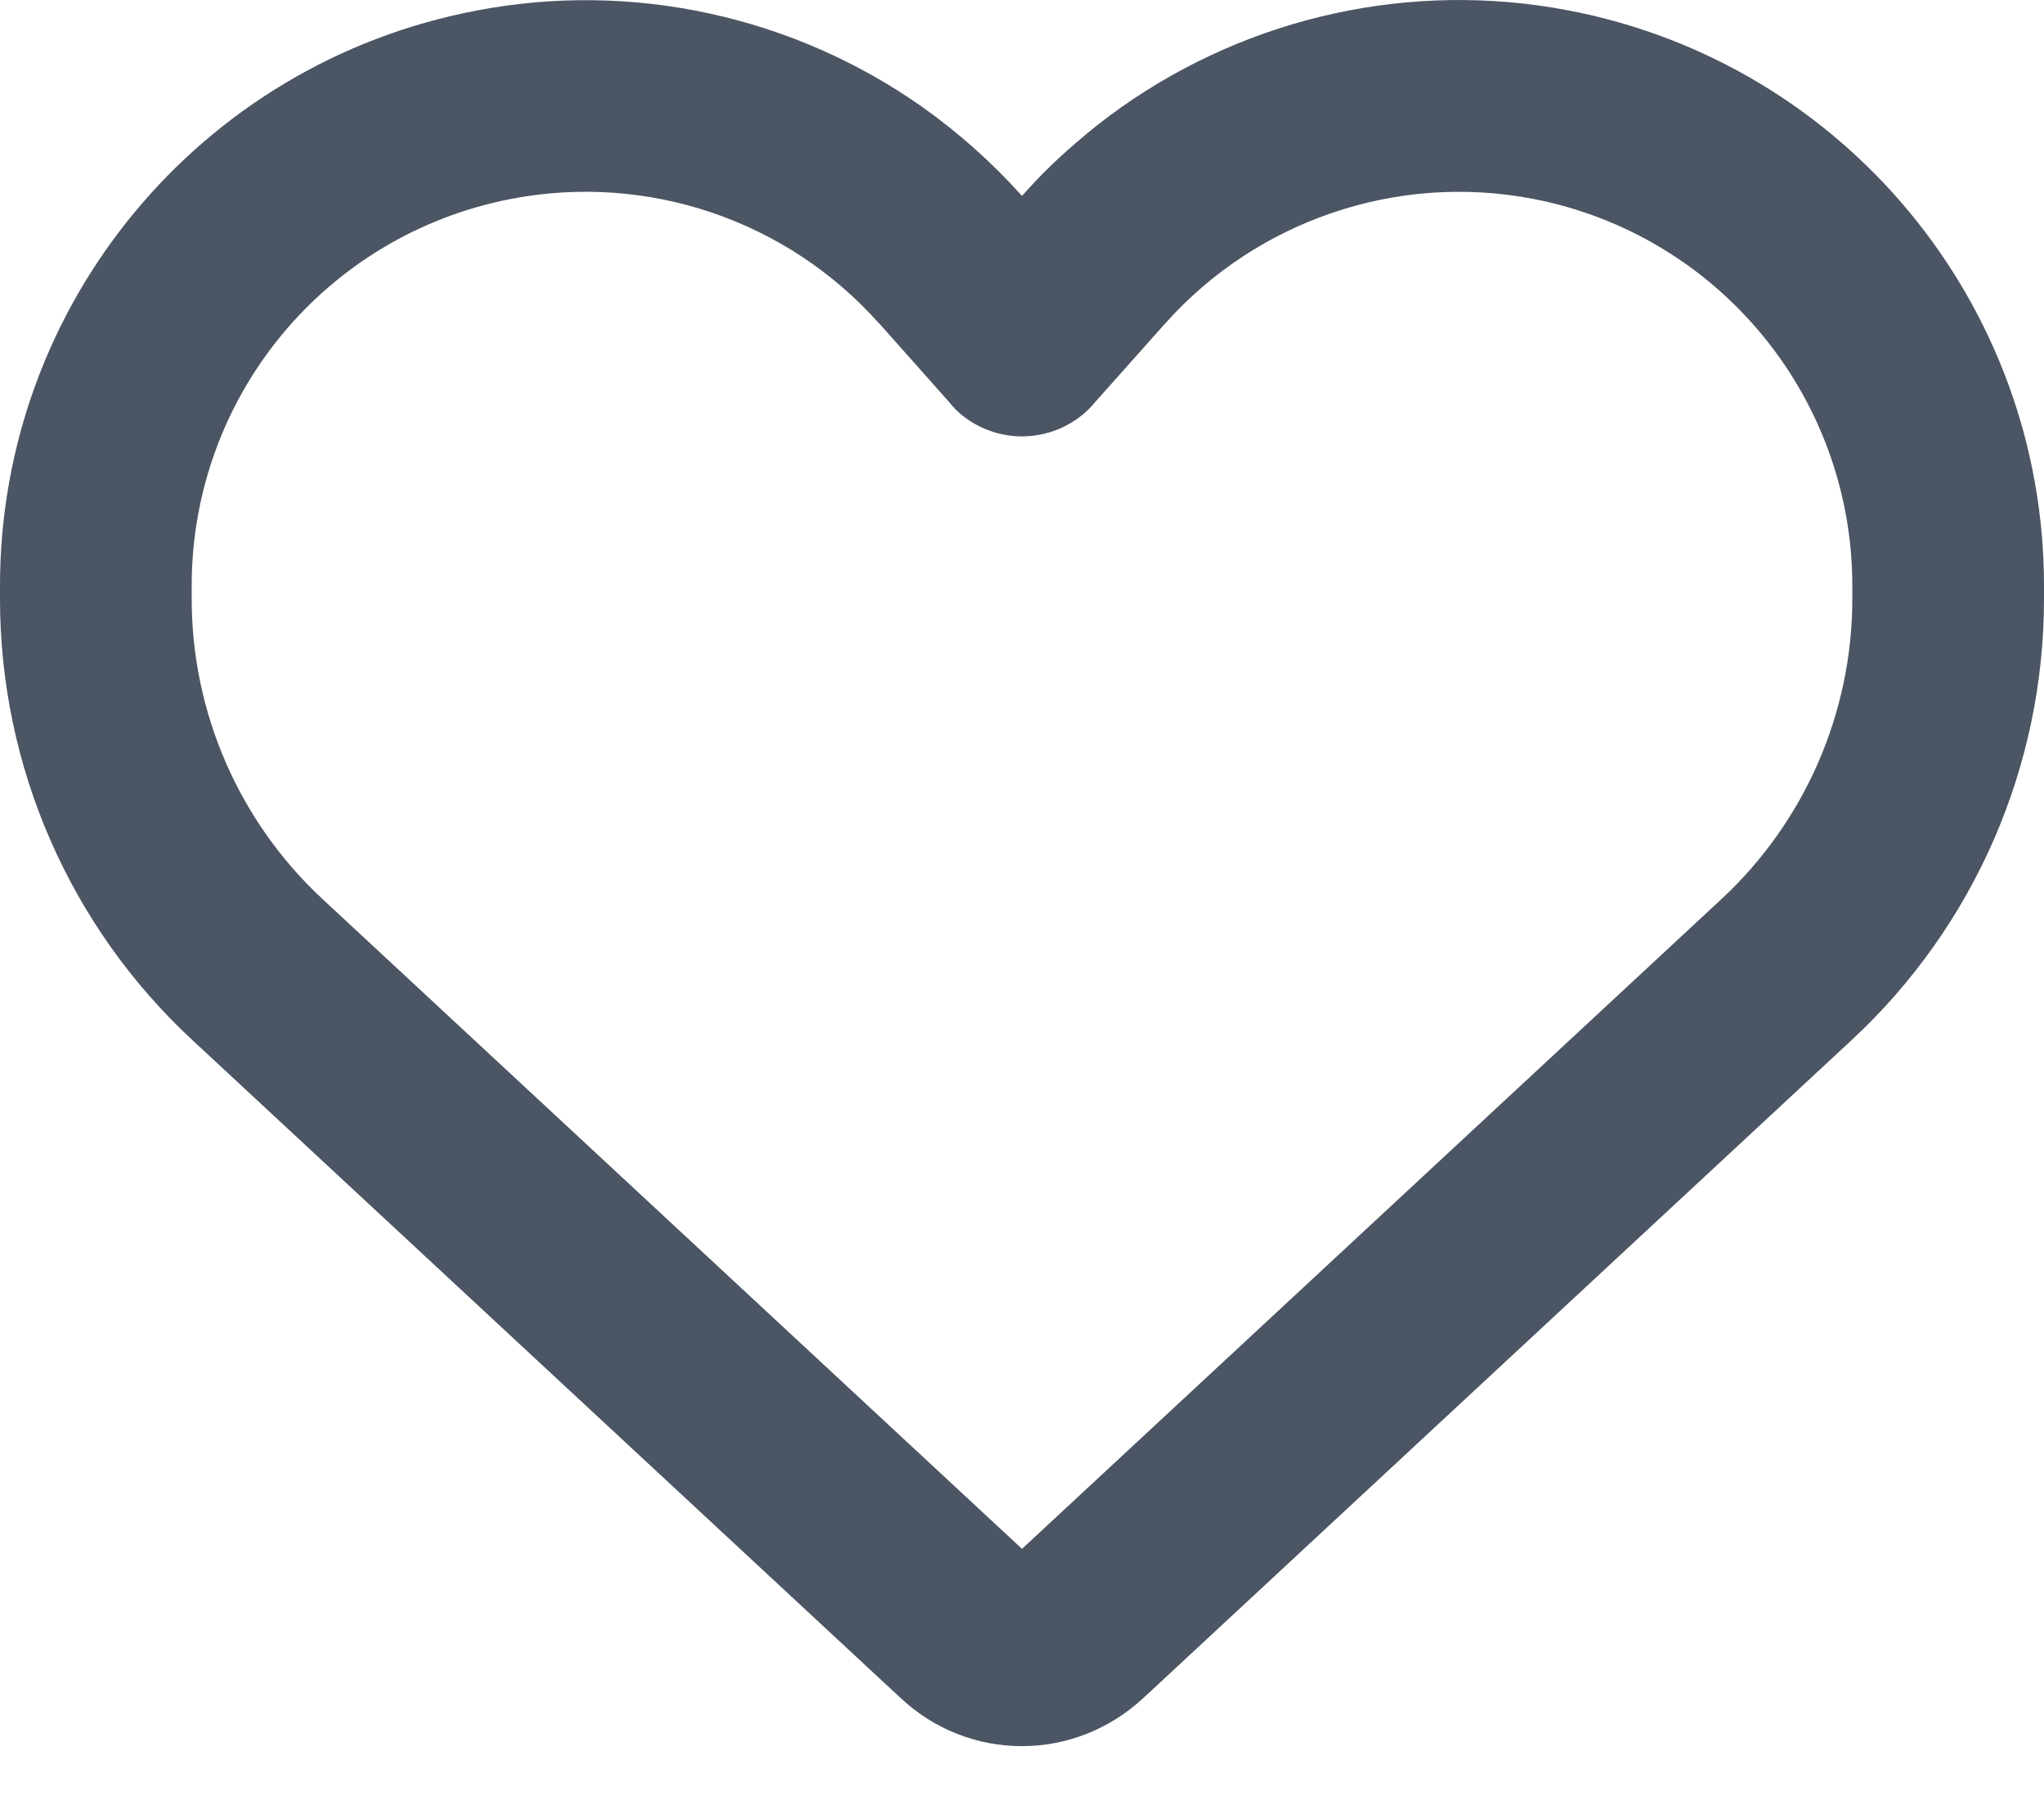
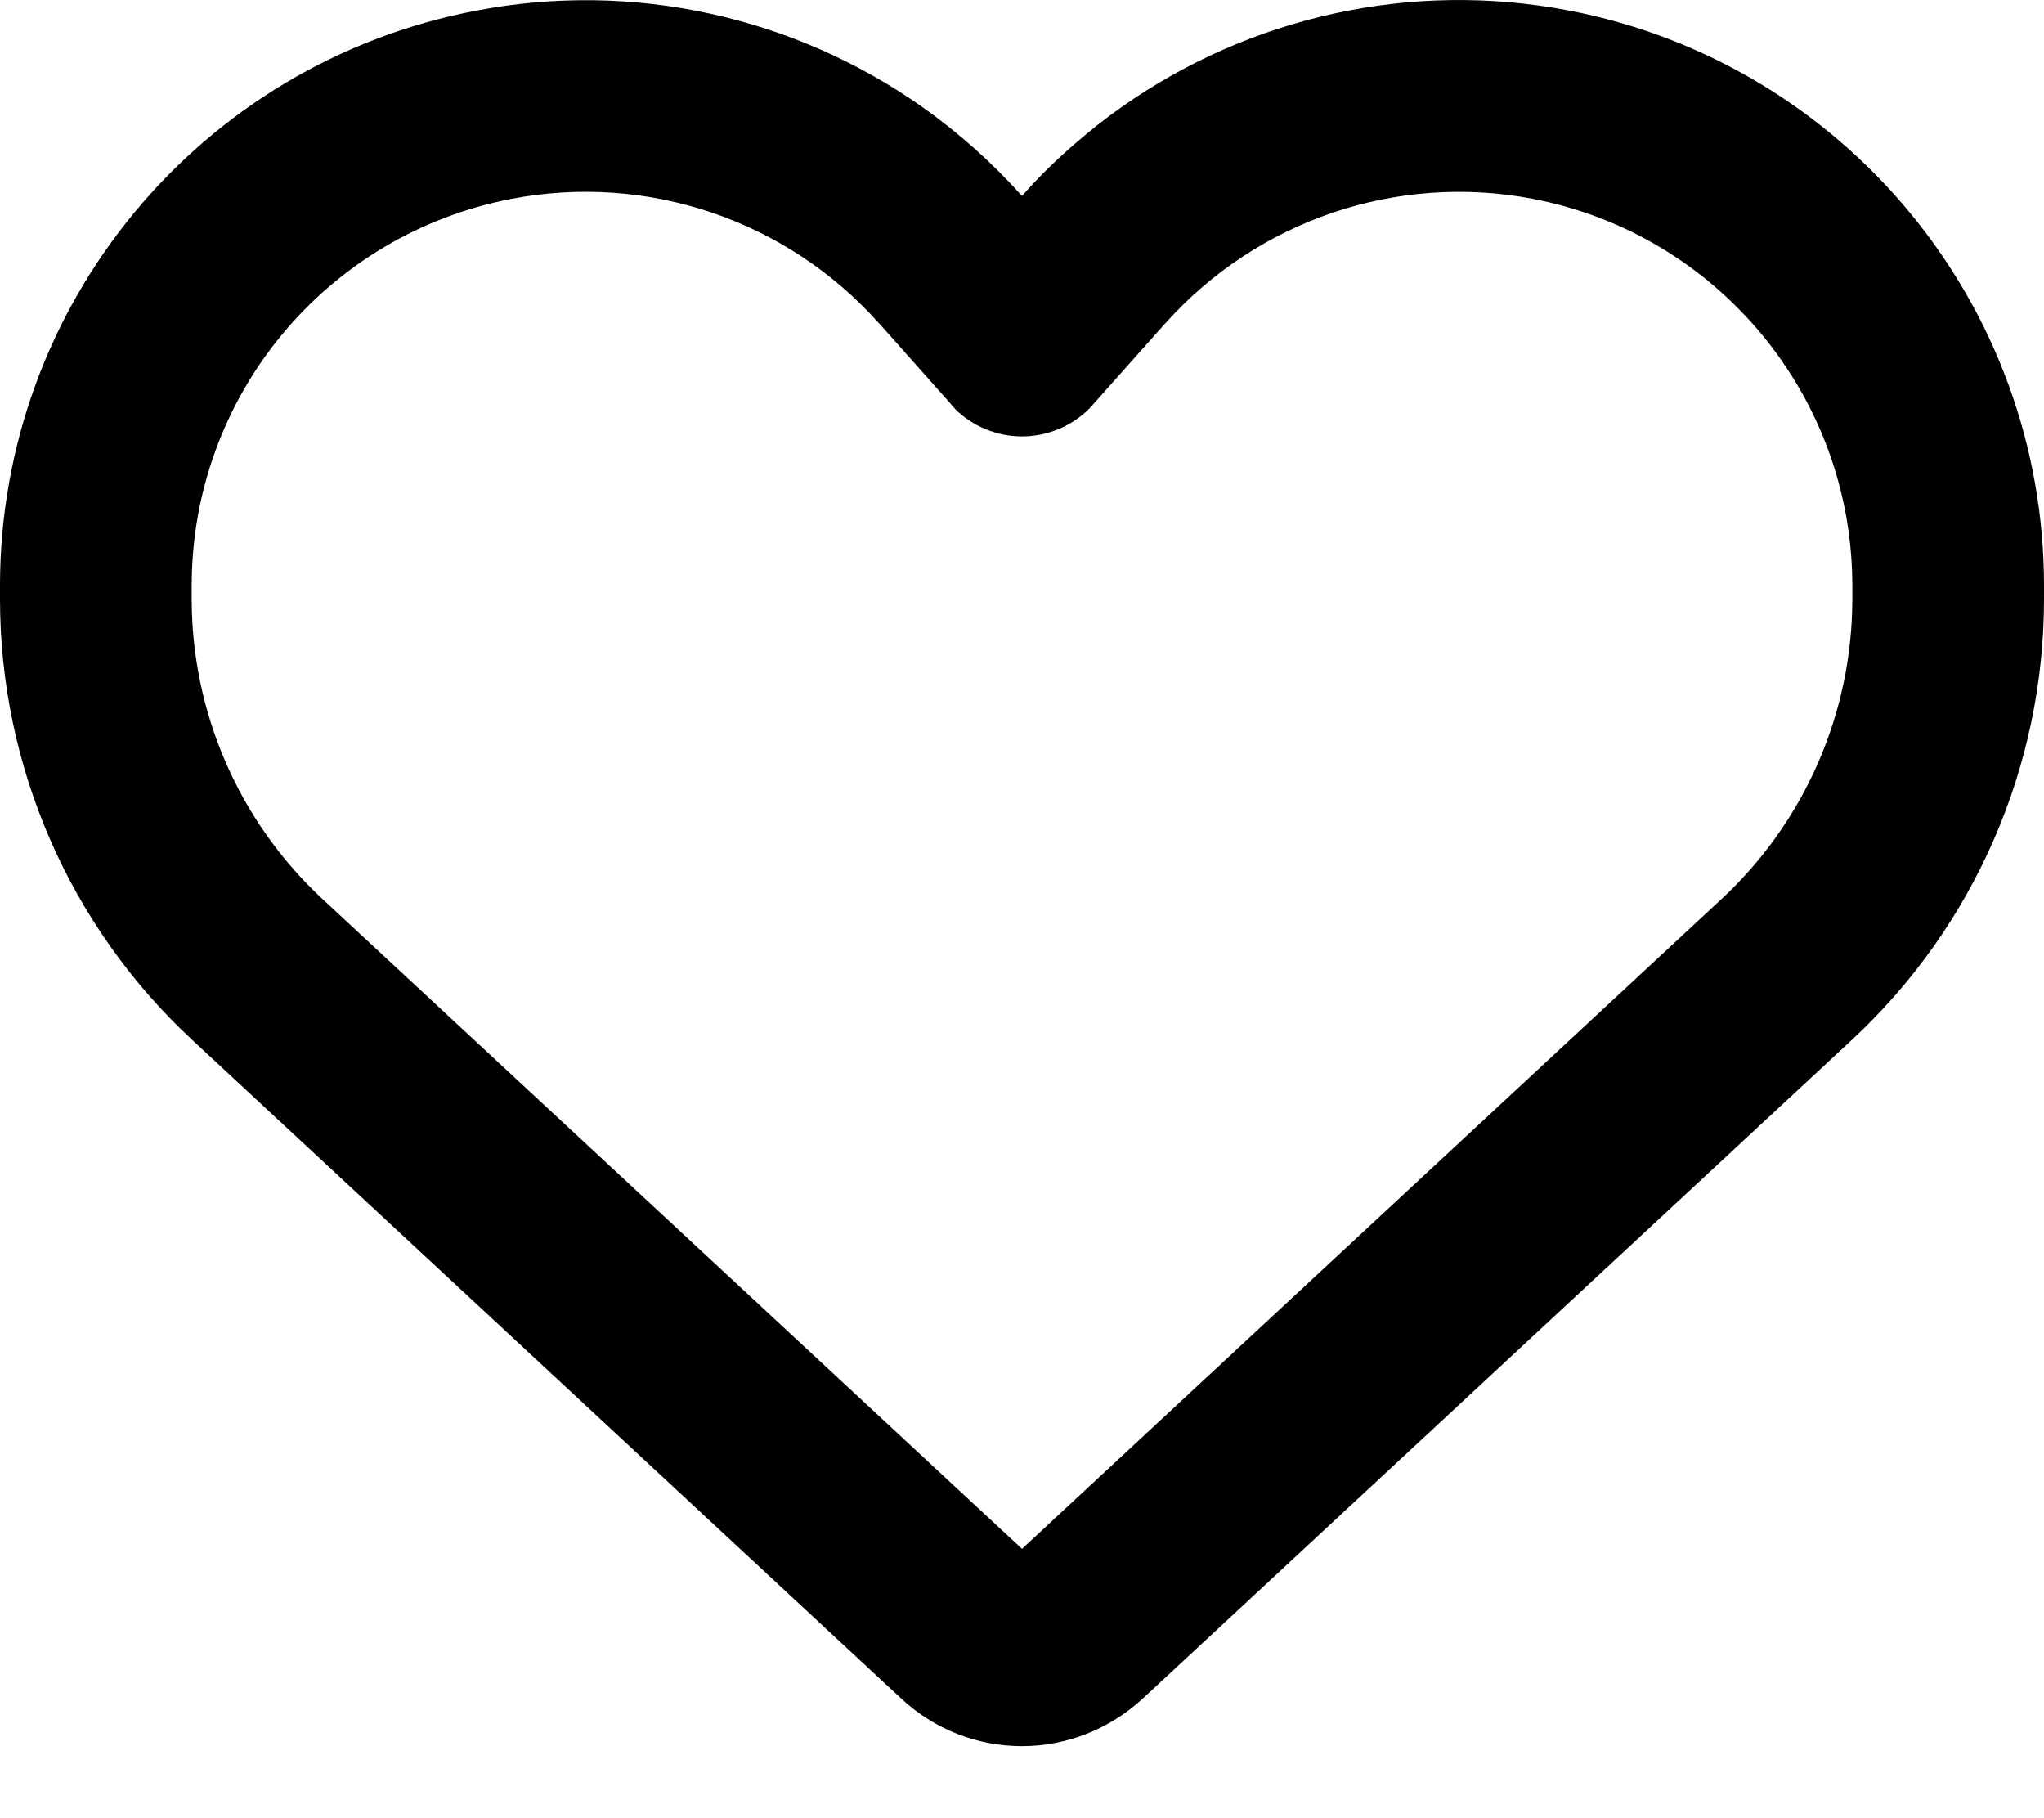
<svg xmlns="http://www.w3.org/2000/svg" width="18" height="16" viewBox="0 0 18 16" fill="none">
-   <path d="M7.938 14.955L7.85 14.874L1.691 9.154C0.612 8.152 0 6.746 0 5.273V5.157C0 2.682 1.758 0.558 4.191 0.094C5.576 -0.173 6.993 0.147 8.121 0.941C8.438 1.166 8.733 1.427 9 1.725C9.148 1.557 9.306 1.402 9.475 1.258C9.605 1.145 9.738 1.04 9.879 0.941C11.007 0.147 12.424 -0.173 13.809 0.091C16.242 0.555 18 2.682 18 5.157V5.273C18 6.746 17.388 8.152 16.309 9.154L10.15 14.874L10.062 14.955C9.773 15.222 9.394 15.373 9 15.373C8.606 15.373 8.227 15.225 7.938 14.955ZM8.406 3.592C8.392 3.582 8.381 3.568 8.371 3.554L7.745 2.85L7.741 2.847C6.929 1.936 5.702 1.522 4.507 1.75C2.869 2.063 1.688 3.49 1.688 5.157V5.273C1.688 6.275 2.106 7.234 2.841 7.916L9 13.636L15.159 7.916C15.894 7.234 16.312 6.275 16.312 5.273V5.157C16.312 3.494 15.131 2.063 13.496 1.75C12.301 1.522 11.071 1.94 10.262 2.847C10.262 2.847 10.262 2.847 10.259 2.85C10.255 2.854 10.259 2.85 10.255 2.854L9.629 3.557C9.619 3.571 9.605 3.582 9.594 3.596C9.436 3.754 9.221 3.842 9 3.842C8.779 3.842 8.564 3.754 8.406 3.596V3.592Z" fill="#4B5563" />
+   <path d="M7.938 14.955L7.85 14.874L1.691 9.154C0.612 8.152 0 6.746 0 5.273V5.157C0 2.682 1.758 0.558 4.191 0.094C5.576 -0.173 6.993 0.147 8.121 0.941C8.438 1.166 8.733 1.427 9 1.725C9.148 1.557 9.306 1.402 9.475 1.258C9.605 1.145 9.738 1.04 9.879 0.941C11.007 0.147 12.424 -0.173 13.809 0.091C16.242 0.555 18 2.682 18 5.157V5.273C18 6.746 17.388 8.152 16.309 9.154L10.15 14.874L10.062 14.955C9.773 15.222 9.394 15.373 9 15.373C8.606 15.373 8.227 15.225 7.938 14.955ZM8.406 3.592C8.392 3.582 8.381 3.568 8.371 3.554L7.745 2.85L7.741 2.847C6.929 1.936 5.702 1.522 4.507 1.75C2.869 2.063 1.688 3.49 1.688 5.157V5.273C1.688 6.275 2.106 7.234 2.841 7.916L9 13.636L15.159 7.916C15.894 7.234 16.312 6.275 16.312 5.273V5.157C16.312 3.494 15.131 2.063 13.496 1.75C12.301 1.522 11.071 1.94 10.262 2.847C10.262 2.847 10.262 2.847 10.259 2.85C10.255 2.854 10.259 2.85 10.255 2.854L9.629 3.557C9.619 3.571 9.605 3.582 9.594 3.596C9.436 3.754 9.221 3.842 9 3.842C8.779 3.842 8.564 3.754 8.406 3.596V3.592Z" fill="currentColor" />
</svg>
